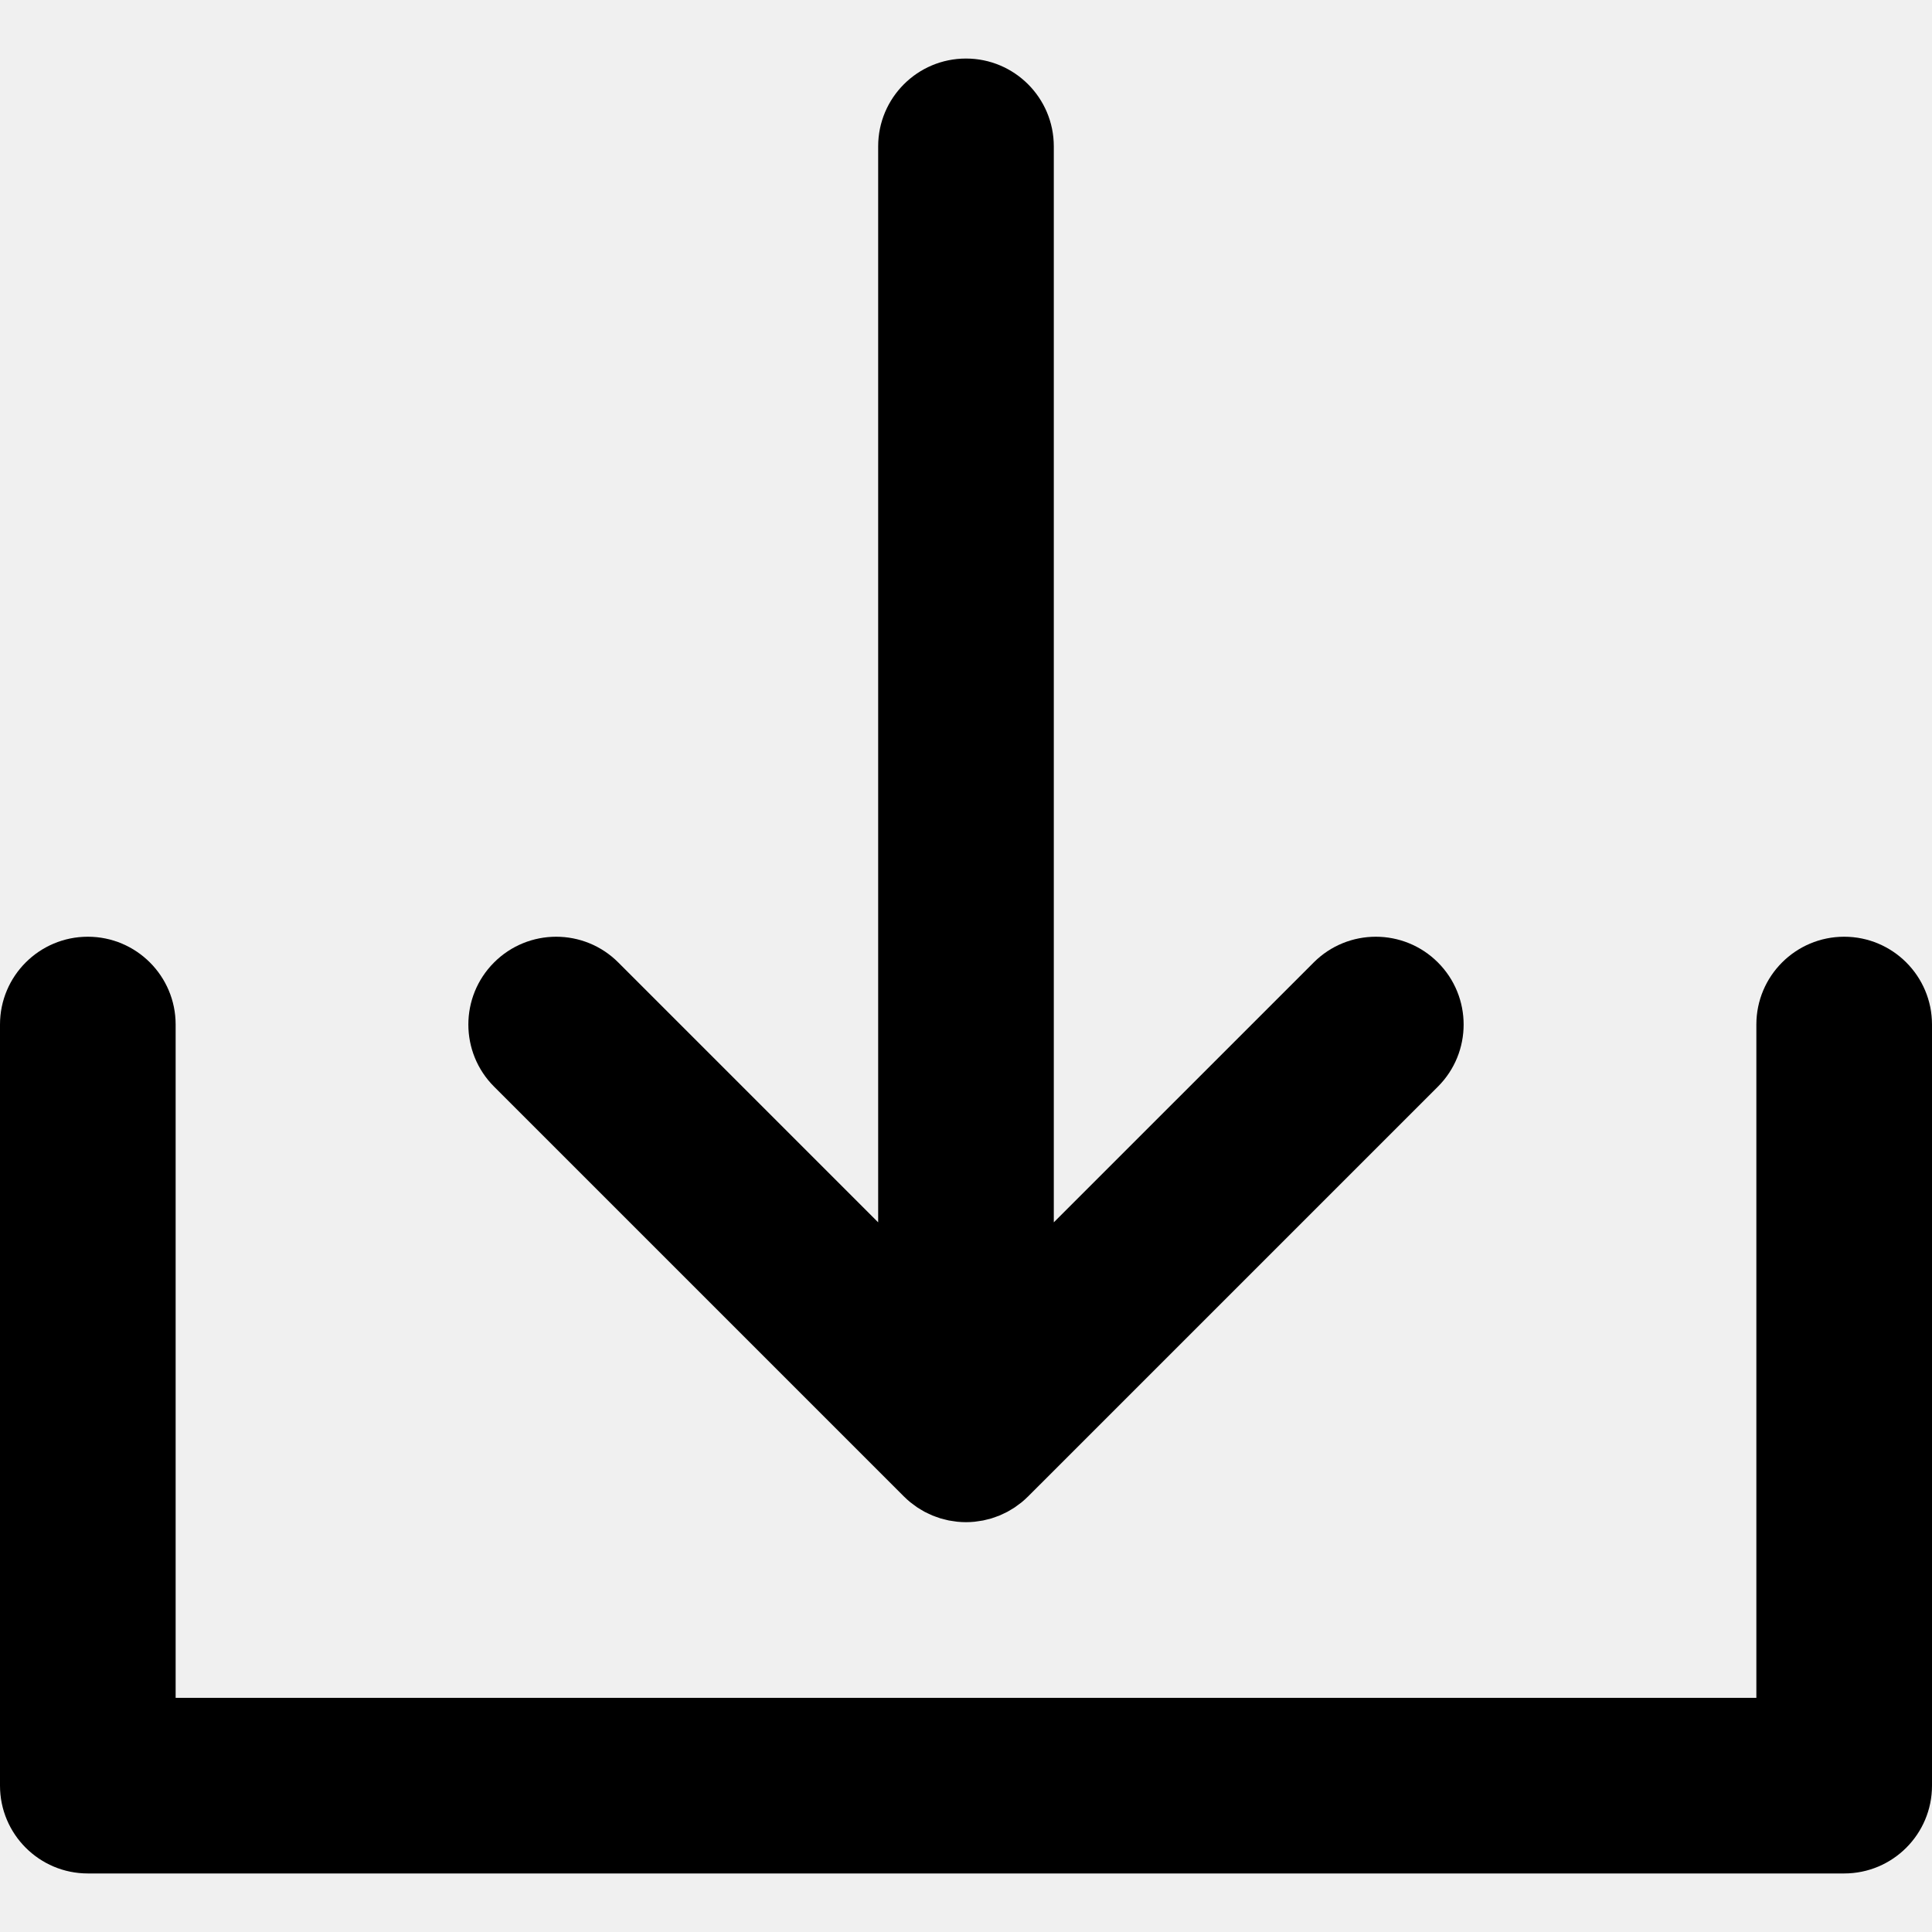
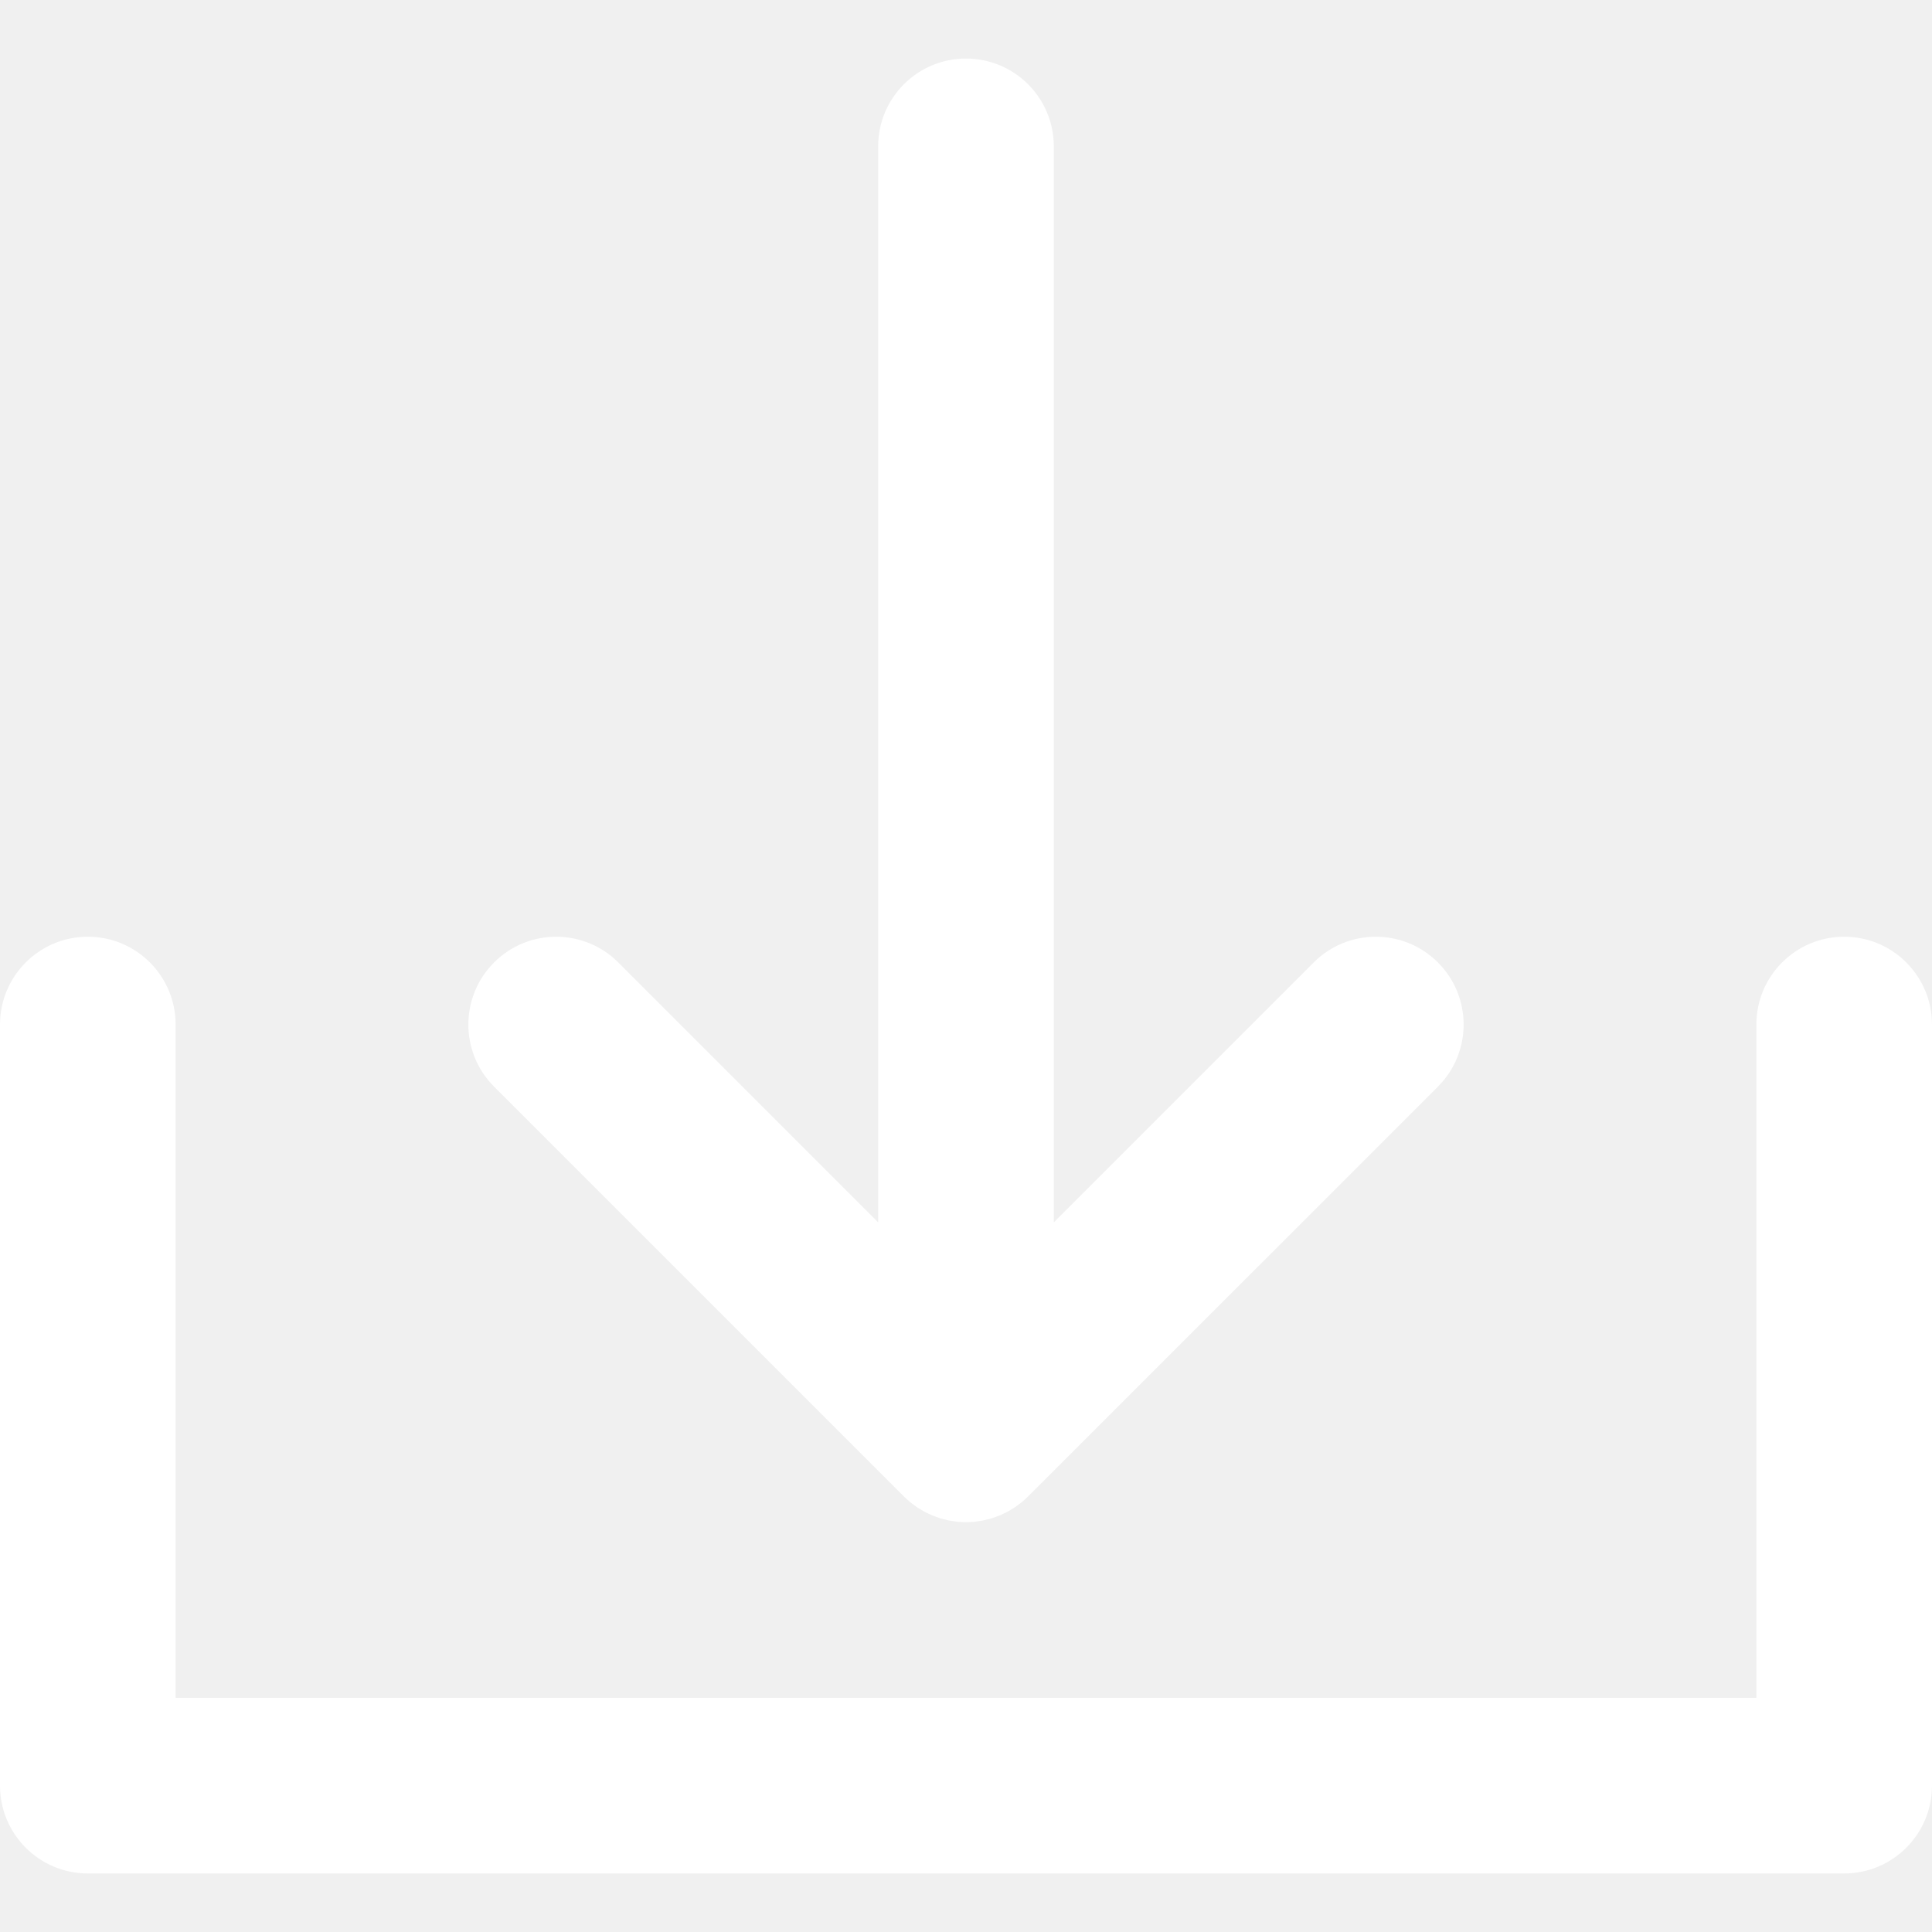
- <svg xmlns="http://www.w3.org/2000/svg" version="1.1" id="Layer_1" x="0px" y="0px" viewBox="0 0 330 330" style="enable-background:new 0 0 330 330;" xml:space="preserve">
+ <svg xmlns="http://www.w3.org/2000/svg" fill="white" version="1.1" id="Layer_1" x="0px" y="0px" viewBox="0 0 330 330" style="enable-background:new 0 0 330 330;" xml:space="preserve">
  <g id="XMLID_23_">
    <path id="XMLID_24_" d="M154.389,255.602c0.351,0.351,0.719,0.683,1.103,0.998c0.169,0.138,0.347,0.258,0.52,0.388   c0.218,0.164,0.432,0.333,0.659,0.484c0.212,0.142,0.432,0.265,0.649,0.395c0.202,0.121,0.4,0.248,0.608,0.359   c0.223,0.12,0.453,0.221,0.681,0.328c0.215,0.102,0.427,0.21,0.648,0.301c0.223,0.092,0.45,0.167,0.676,0.247   c0.236,0.085,0.468,0.175,0.709,0.248c0.226,0.068,0.456,0.119,0.684,0.176c0.246,0.062,0.489,0.131,0.739,0.181   c0.263,0.052,0.529,0.083,0.794,0.121c0.219,0.031,0.435,0.073,0.658,0.095c0.492,0.048,0.986,0.075,1.48,0.075   c0.494,0,0.988-0.026,1.479-0.075c0.226-0.022,0.444-0.064,0.667-0.096c0.262-0.037,0.524-0.068,0.784-0.12   c0.255-0.05,0.504-0.121,0.754-0.184c0.223-0.057,0.448-0.105,0.669-0.172c0.246-0.075,0.483-0.167,0.724-0.253   c0.221-0.08,0.444-0.152,0.662-0.242c0.225-0.093,0.44-0.202,0.659-0.306c0.225-0.106,0.452-0.206,0.672-0.324   c0.21-0.112,0.408-0.239,0.611-0.361c0.217-0.13,0.437-0.252,0.648-0.394c0.222-0.148,0.431-0.314,0.644-0.473   c0.179-0.134,0.362-0.258,0.536-0.4c0.365-0.3,0.714-0.617,1.049-0.949c0.016-0.016,0.034-0.028,0.049-0.044l70.002-69.998   c5.858-5.858,5.858-15.355,0-21.213c-5.857-5.857-15.355-5.858-21.213-0.001l-44.396,44.393V25c0-8.284-6.716-15-15-15   c-8.284,0-15,6.716-15,15v183.785l-44.392-44.391c-5.857-5.858-15.355-5.858-21.213,0c-5.858,5.858-5.858,15.355,0,21.213   L154.389,255.602z" />
    <path id="XMLID_25_" d="M315,160c-8.284,0-15,6.716-15,15v115H30V175c0-8.284-6.716-15-15-15c-8.284,0-15,6.716-15,15v130   c0,8.284,6.716,15,15,15h300c8.284,0,15-6.716,15-15V175C330,166.716,323.284,160,315,160z" />
  </g>
  <g>
</g>
  <g>
</g>
  <g>
</g>
  <g>
</g>
  <g>
</g>
  <g>
</g>
  <g>
</g>
  <g>
</g>
  <g>
</g>
  <g>
</g>
  <g>
</g>
  <g>
</g>
  <g>
</g>
  <g>
</g>
  <g>
</g>
</svg>
